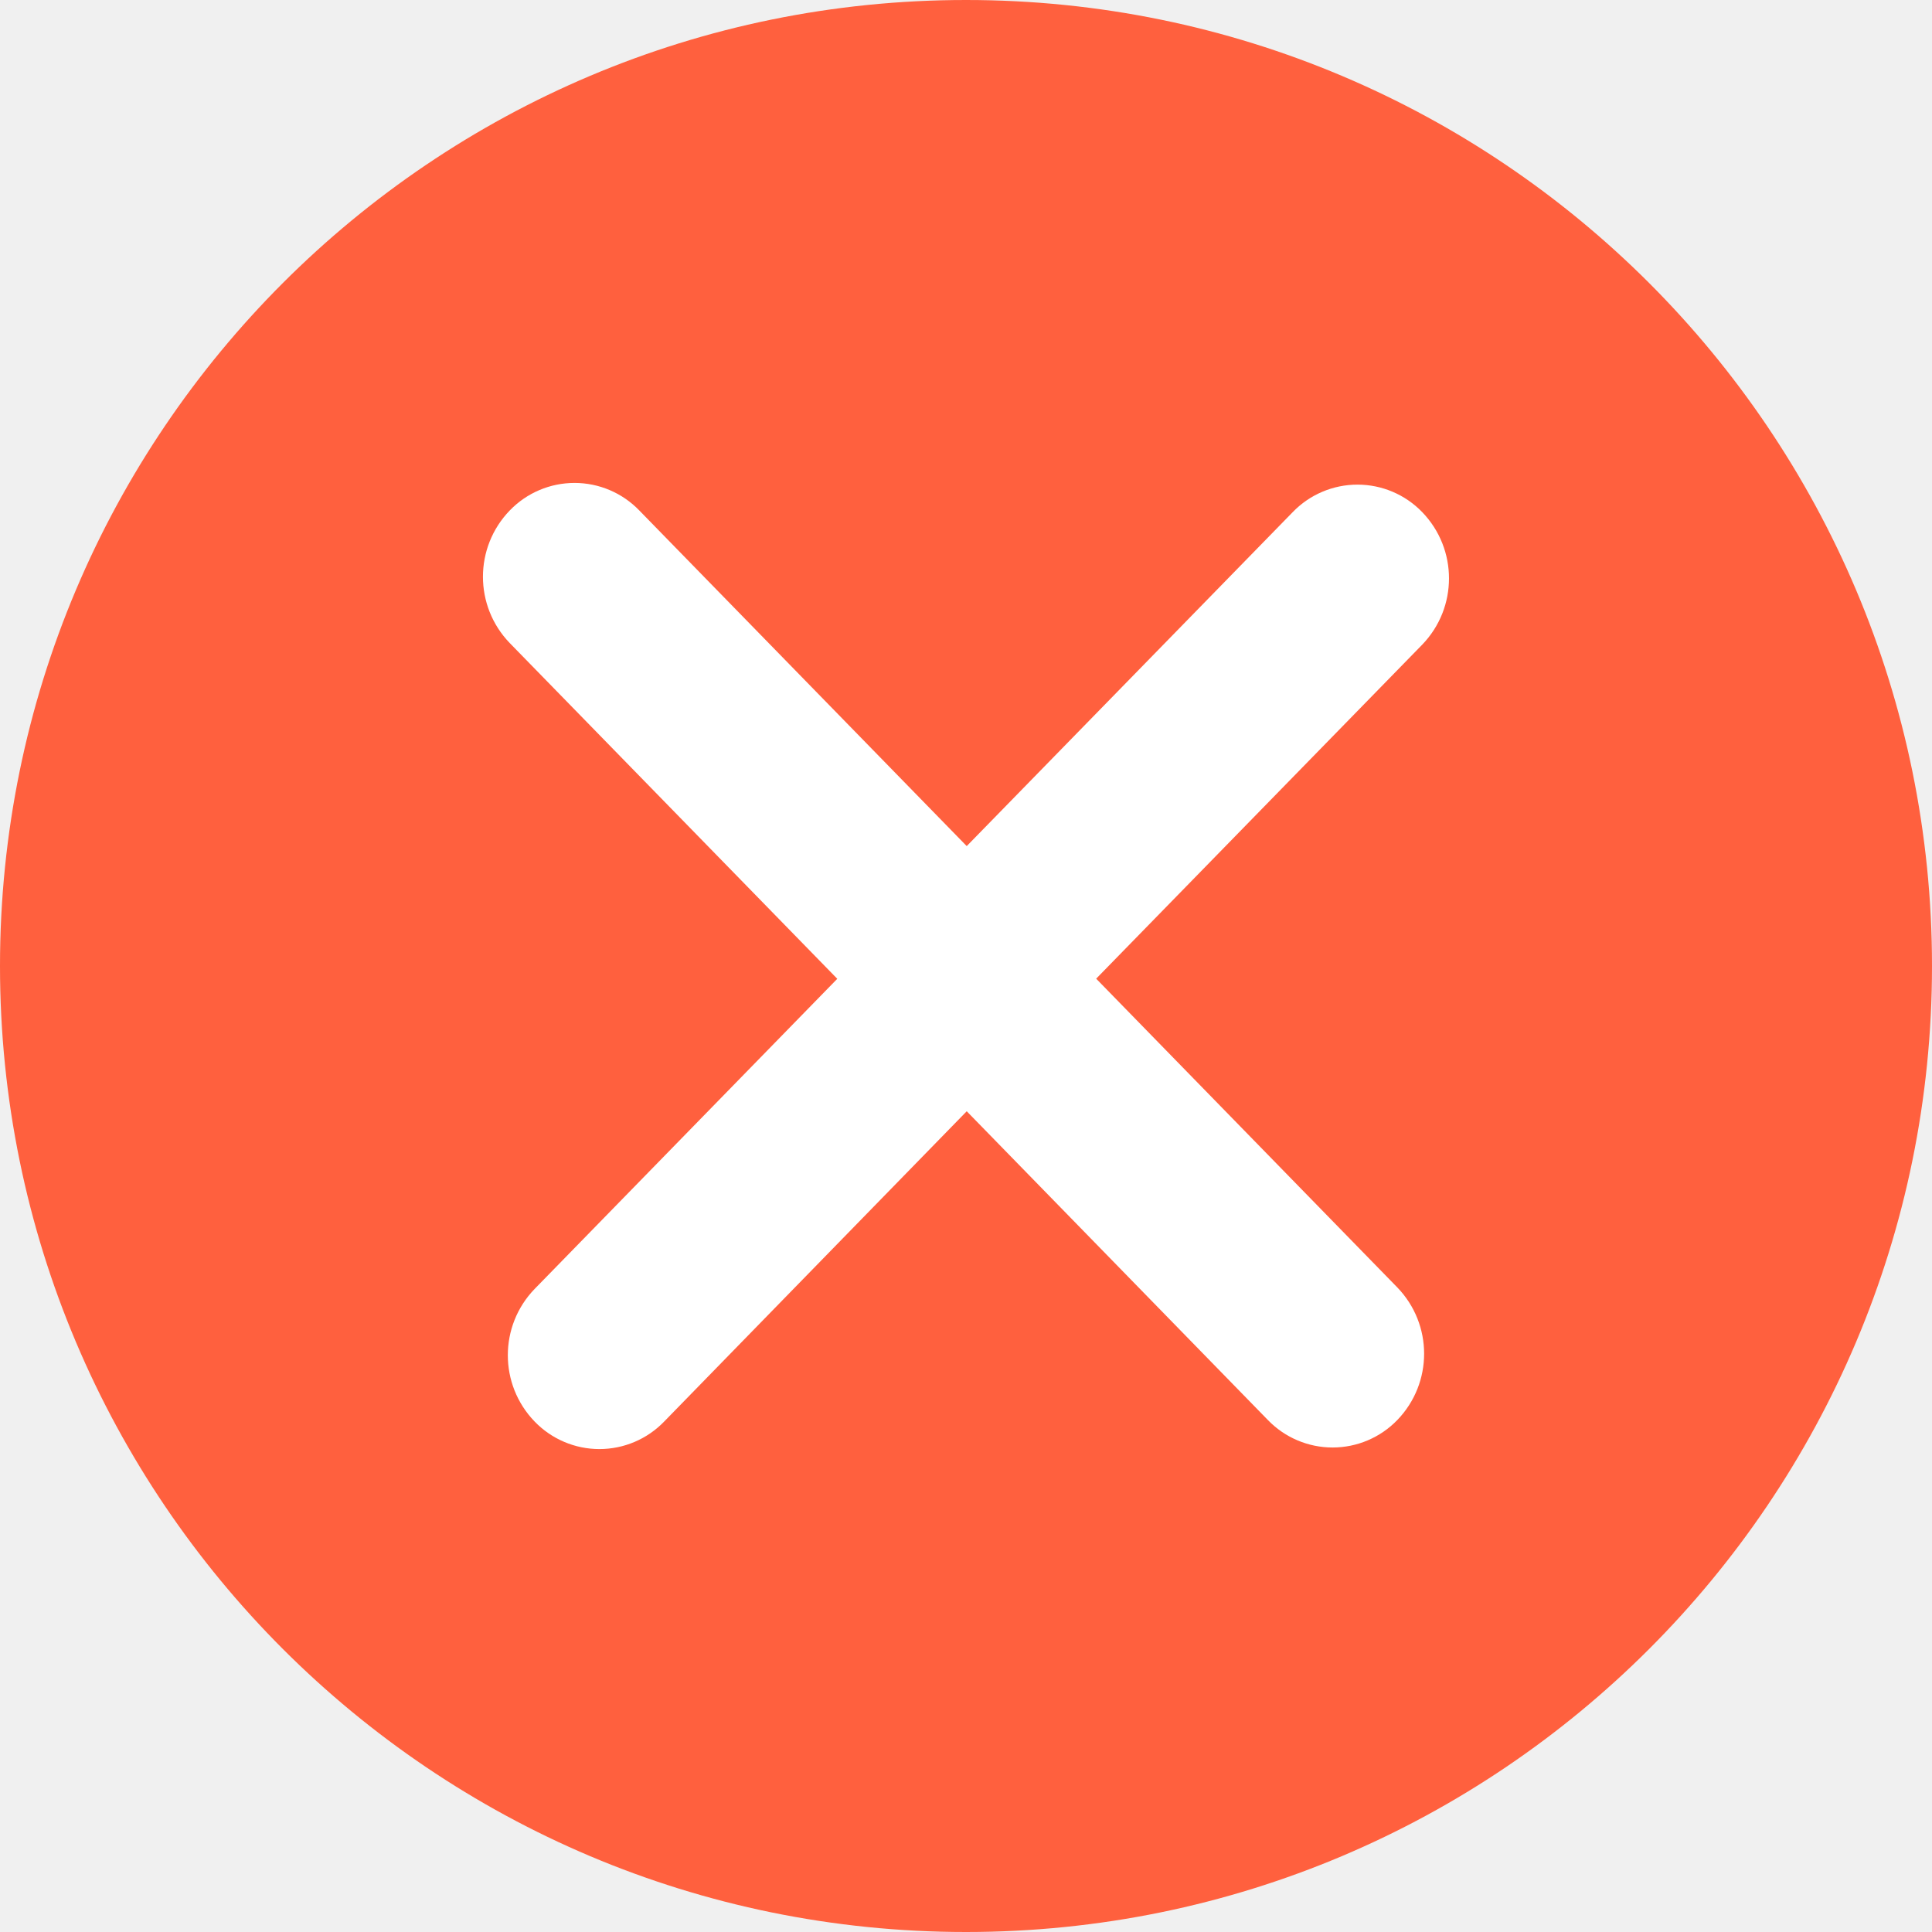
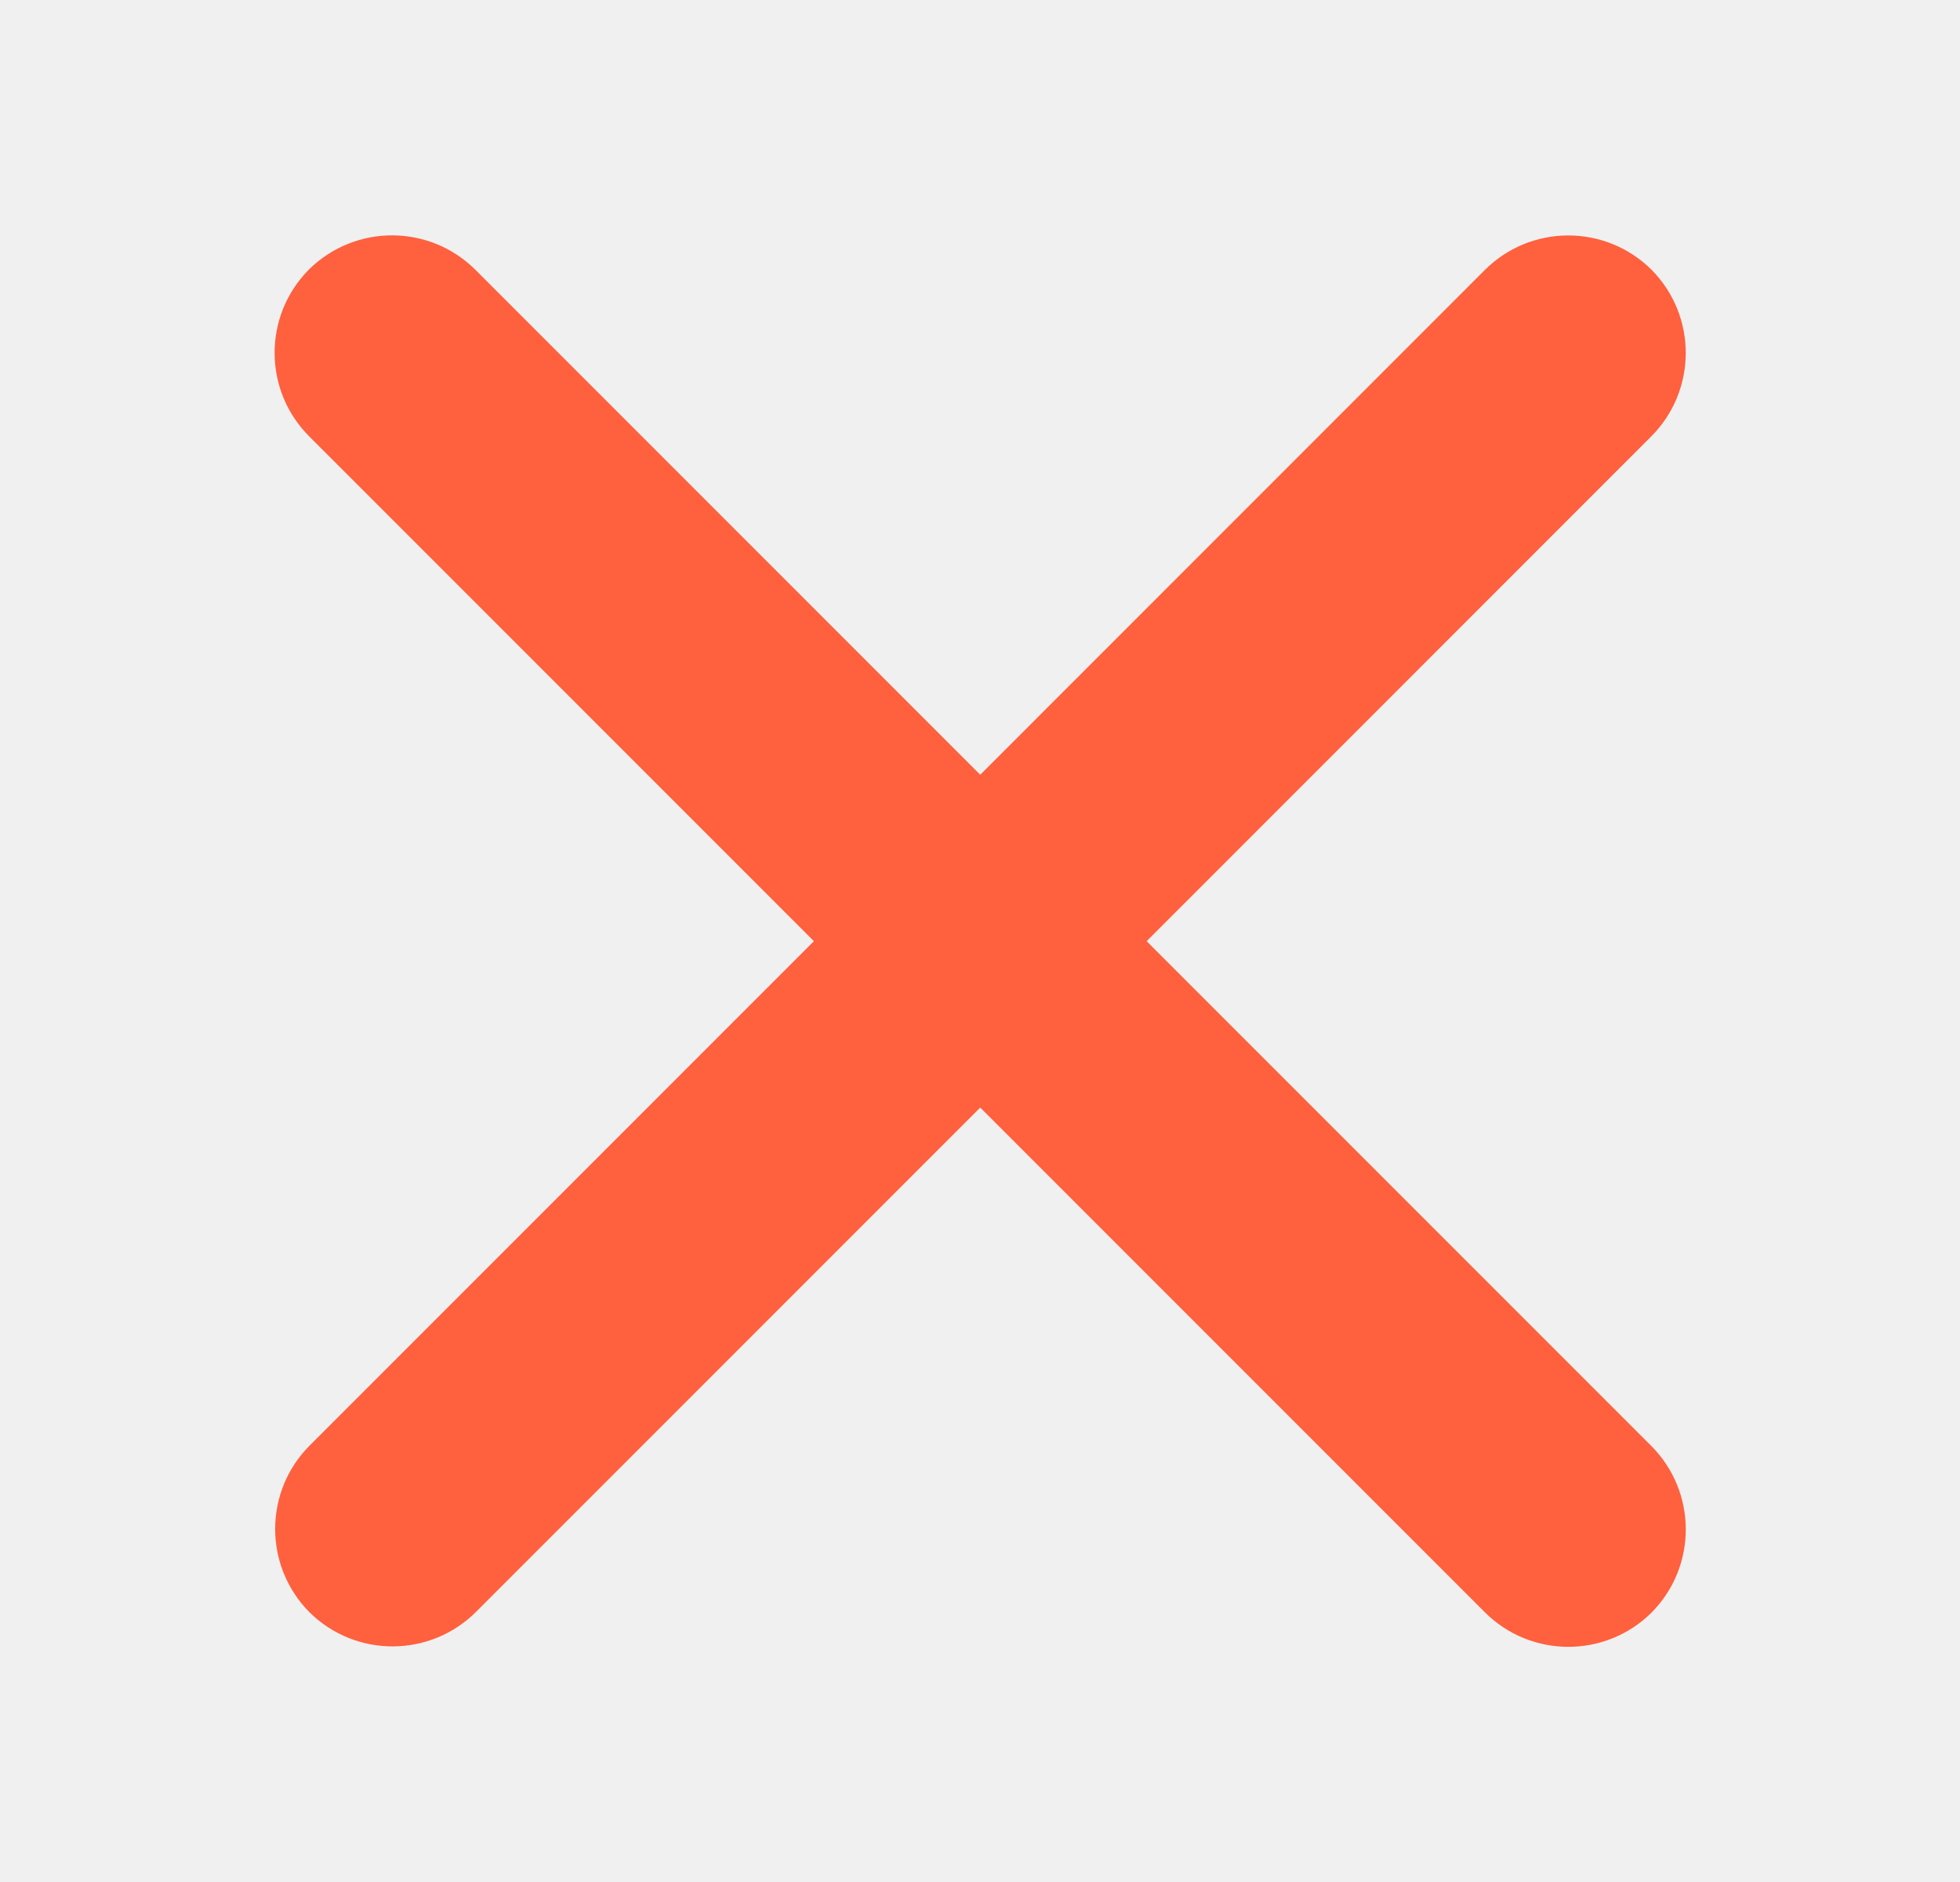
- <svg xmlns="http://www.w3.org/2000/svg" width="16" height="16" viewBox="0 0 16 16" fill="none">
-   <path d="M0 8a8 8 0 1 1 16 0A8 8 0 1 1 0 8z" fill="#FF603E" />
-   <path fill-rule="evenodd" clip-rule="evenodd" d="M5.294 4.227a.745.745 0 0 0-1.072 0 .79.79 0 0 0 0 1.099l2.712 2.78-2.506 2.568a.79.79 0 0 0 0 1.099.745.745 0 0 0 1.072 0l2.506-2.57L10.5 11.76a.745.745 0 0 0 1.072 0 .79.79 0 0 0 0-1.098L9.078 8.105l2.7-2.766a.79.79 0 0 0 0-1.098.745.745 0 0 0-1.072 0l-2.7 2.766-2.712-2.78z" fill="#fff" />
+ <svg xmlns="http://www.w3.org/2000/svg" width="25" height="24" viewBox="0 0 32 32" fill="none">
+   <path fill-rule="evenodd" clip-rule="evenodd" d="M7.428 4.597a2.01 2.01 0 0 0-2.842-.013 2.01 2.01 0 0 0 .012 2.842l8.577 8.577-8.568 8.568a2.01 2.01 0 0 0-.012 2.841 2.01 2.01 0 0 0 2.841-.012l8.568-8.568 8.575 8.575a2.01 2.01 0 0 0 2.842.012 2.01 2.01 0 0 0-.012-2.841l-8.575-8.575 8.575-8.576a2.01 2.01 0 0 0 .012-2.84 2.01 2.01 0 0 0-2.842.01l-8.575 8.576-8.576-8.576z" fill="#FF603E" />
</svg>
